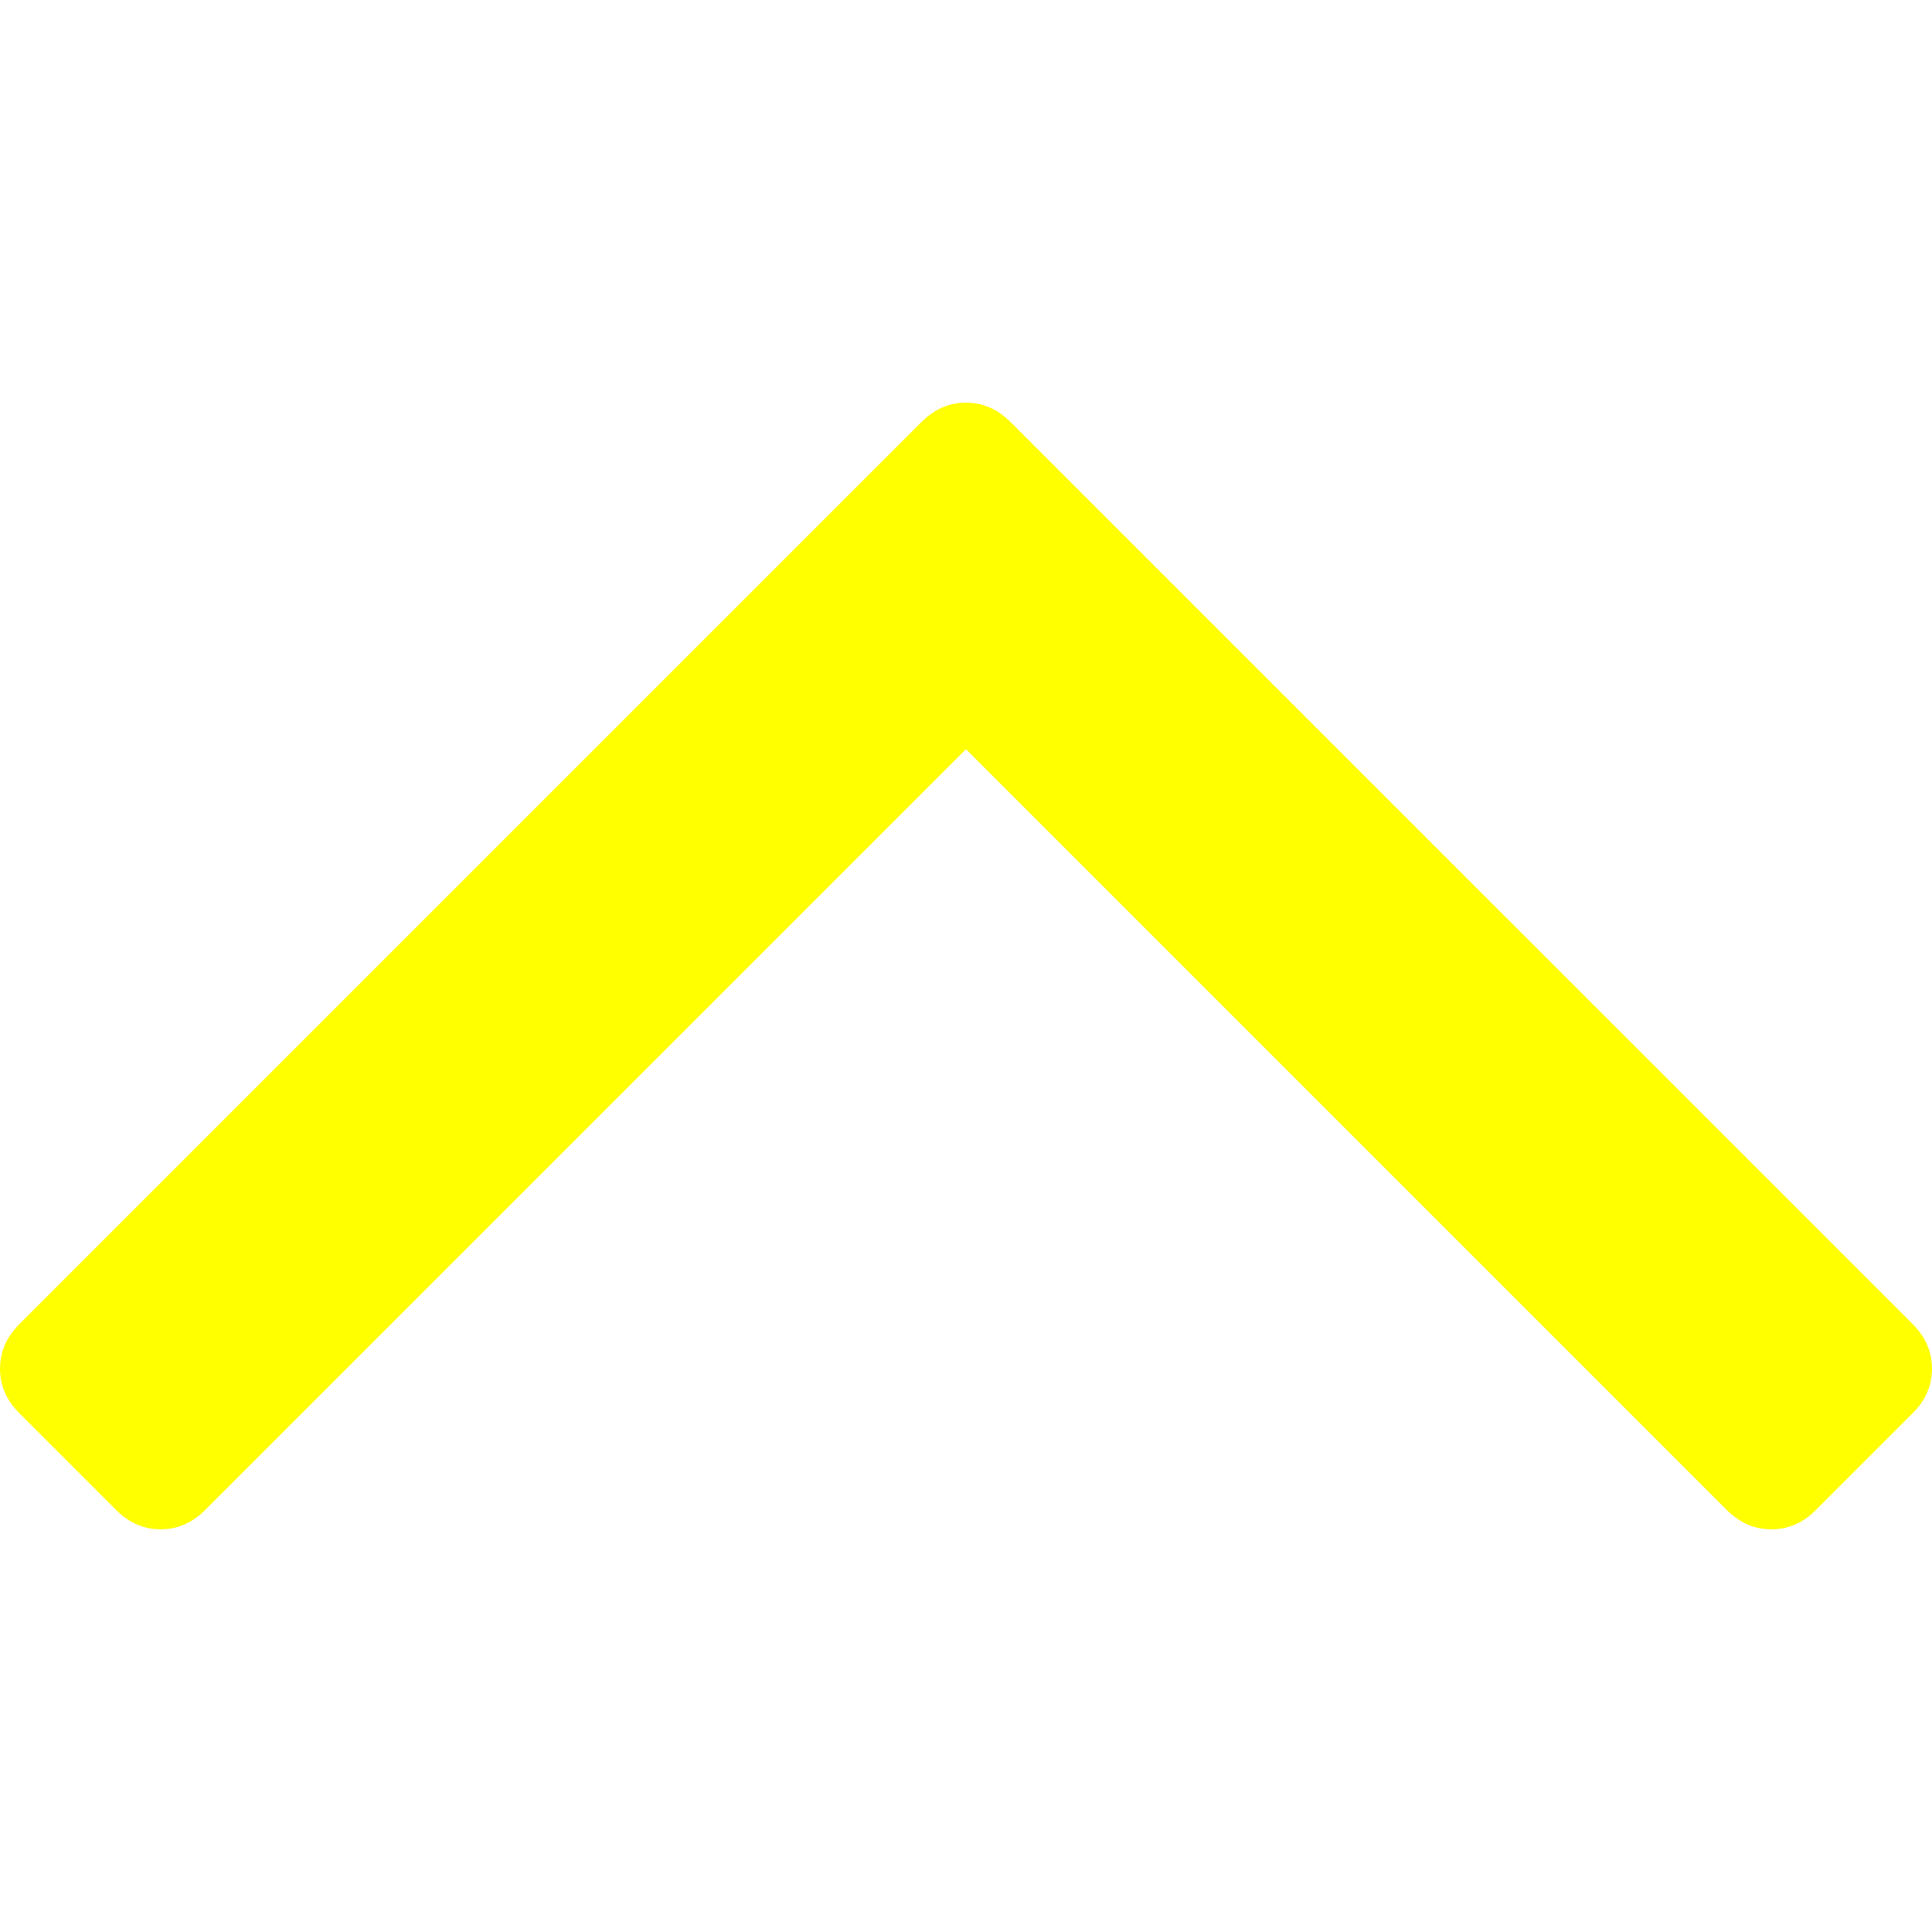
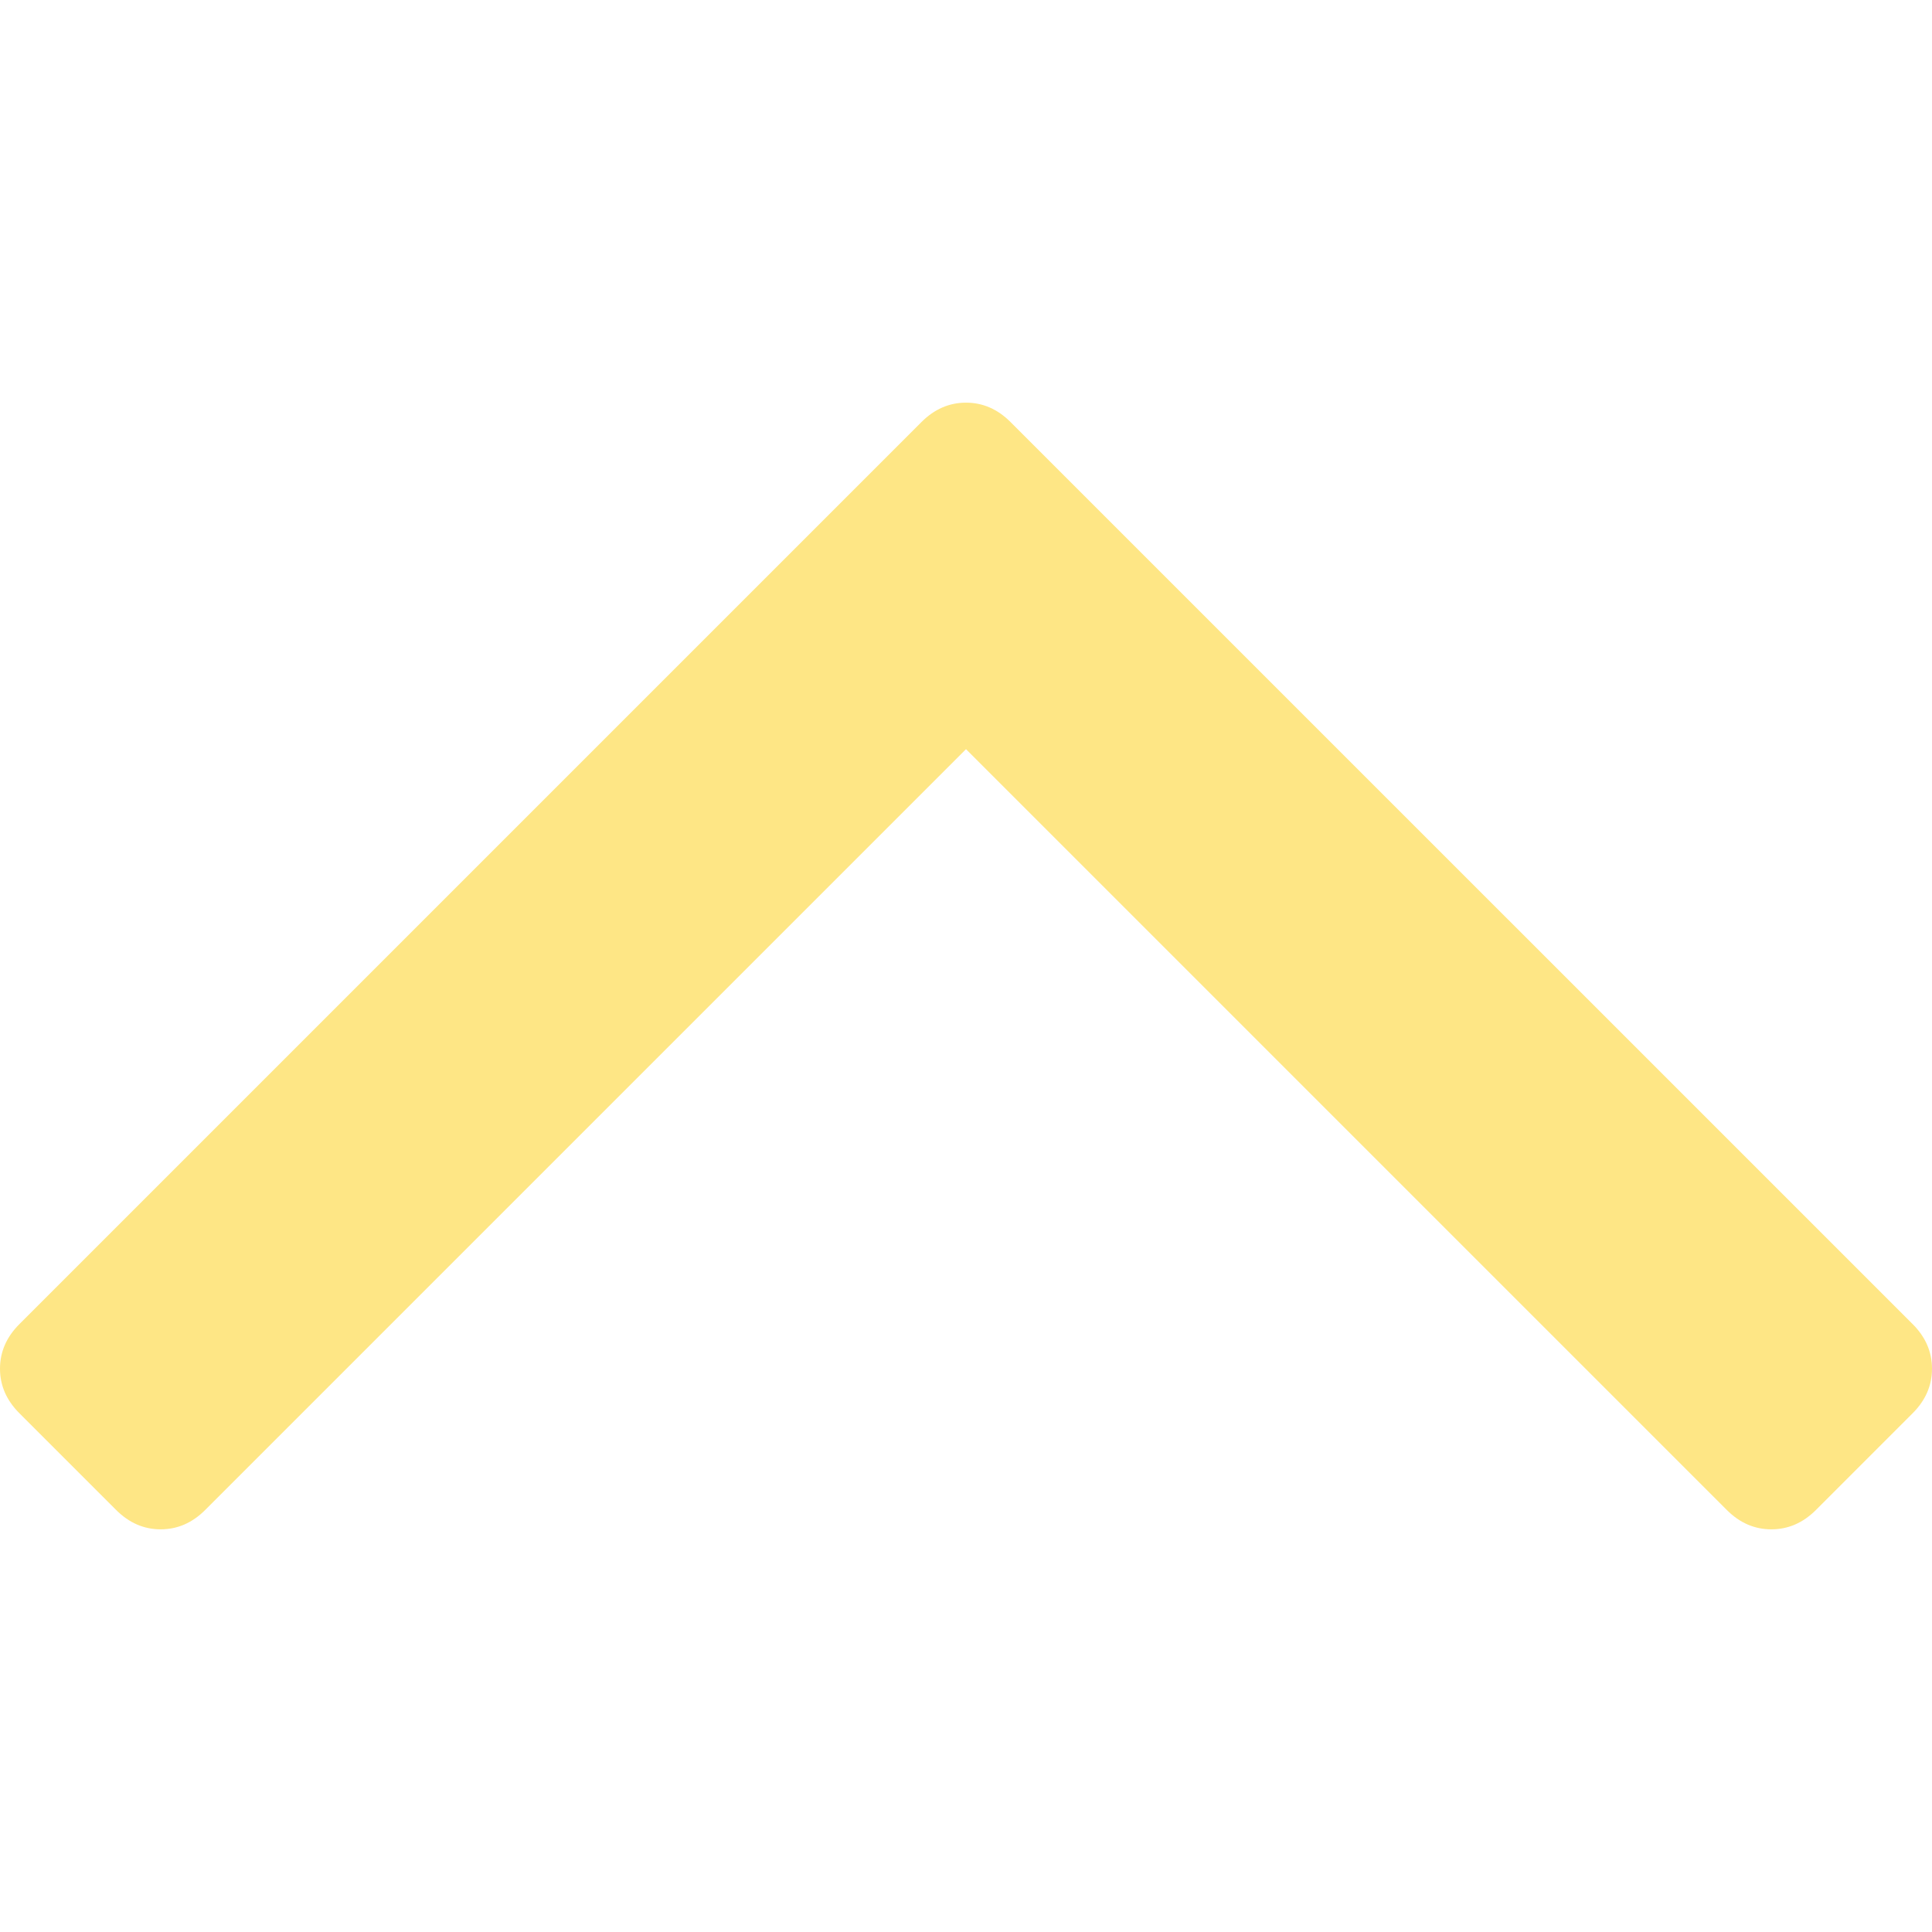
<svg xmlns="http://www.w3.org/2000/svg" width="512" height="512" viewBox="0 0 284.929 284.929">
-   <path d="M282.082 195.285L149.028 62.24c-1.9-1.903-4.088-2.856-6.562-2.856s-4.665.953-6.567 2.856L2.855 195.285C.95 197.19 0 199.378 0 201.853c0 2.474.953 4.664 2.856 6.566l14.272 14.27c1.903 1.903 4.093 2.854 6.567 2.854s4.664-.95 6.567-2.854l112.204-112.202 112.208 112.21c1.902 1.902 4.093 2.847 6.563 2.847 2.478 0 4.668-.95 6.57-2.848l14.274-14.277c1.903-1.902 2.848-4.093 2.848-6.566 0-2.476-.944-4.666-2.846-6.57z" fill="#ffff00" />
+   <path d="M282.082 195.285L149.028 62.24c-1.9-1.903-4.088-2.856-6.562-2.856s-4.665.953-6.567 2.856L2.855 195.285C.95 197.19 0 199.378 0 201.853c0 2.474.953 4.664 2.856 6.566l14.272 14.27c1.903 1.903 4.093 2.854 6.567 2.854s4.664-.95 6.567-2.854l112.204-112.202 112.208 112.21c1.902 1.902 4.093 2.847 6.563 2.847 2.478 0 4.668-.95 6.57-2.848l14.274-14.277c1.903-1.902 2.848-4.093 2.848-6.566 0-2.476-.944-4.666-2.846-6.57z" fill="#fee685" />
</svg>
